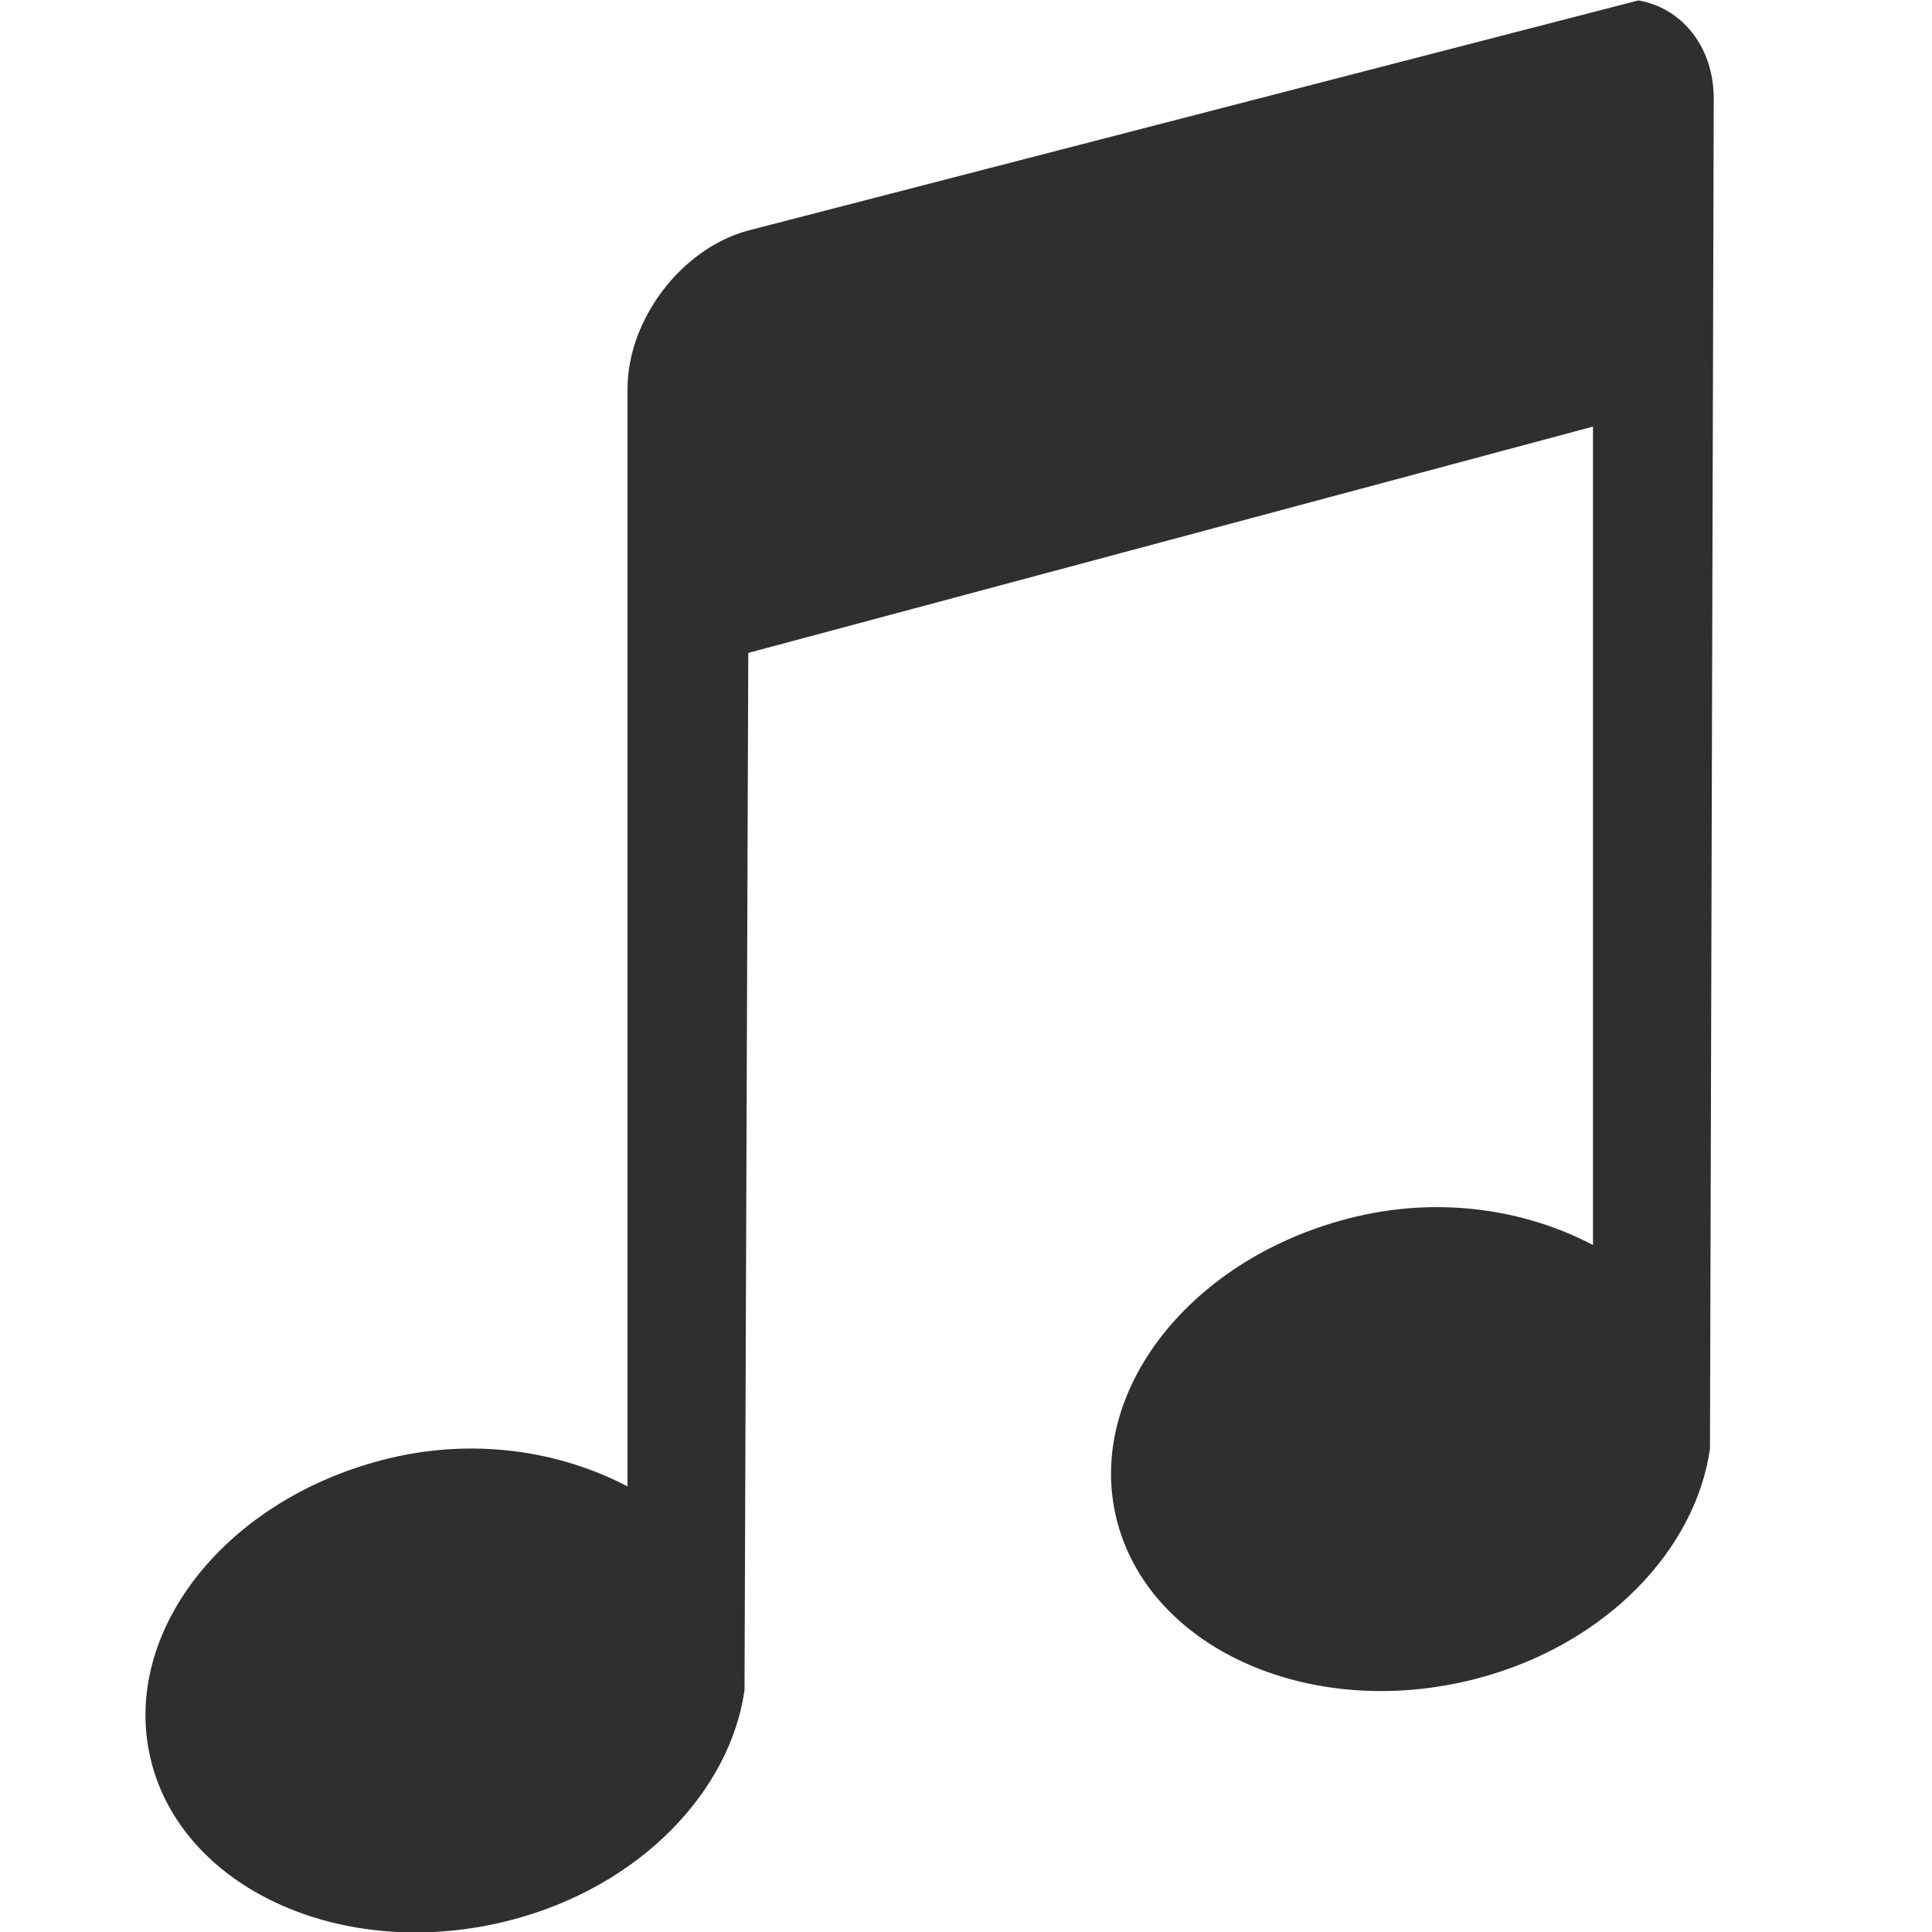
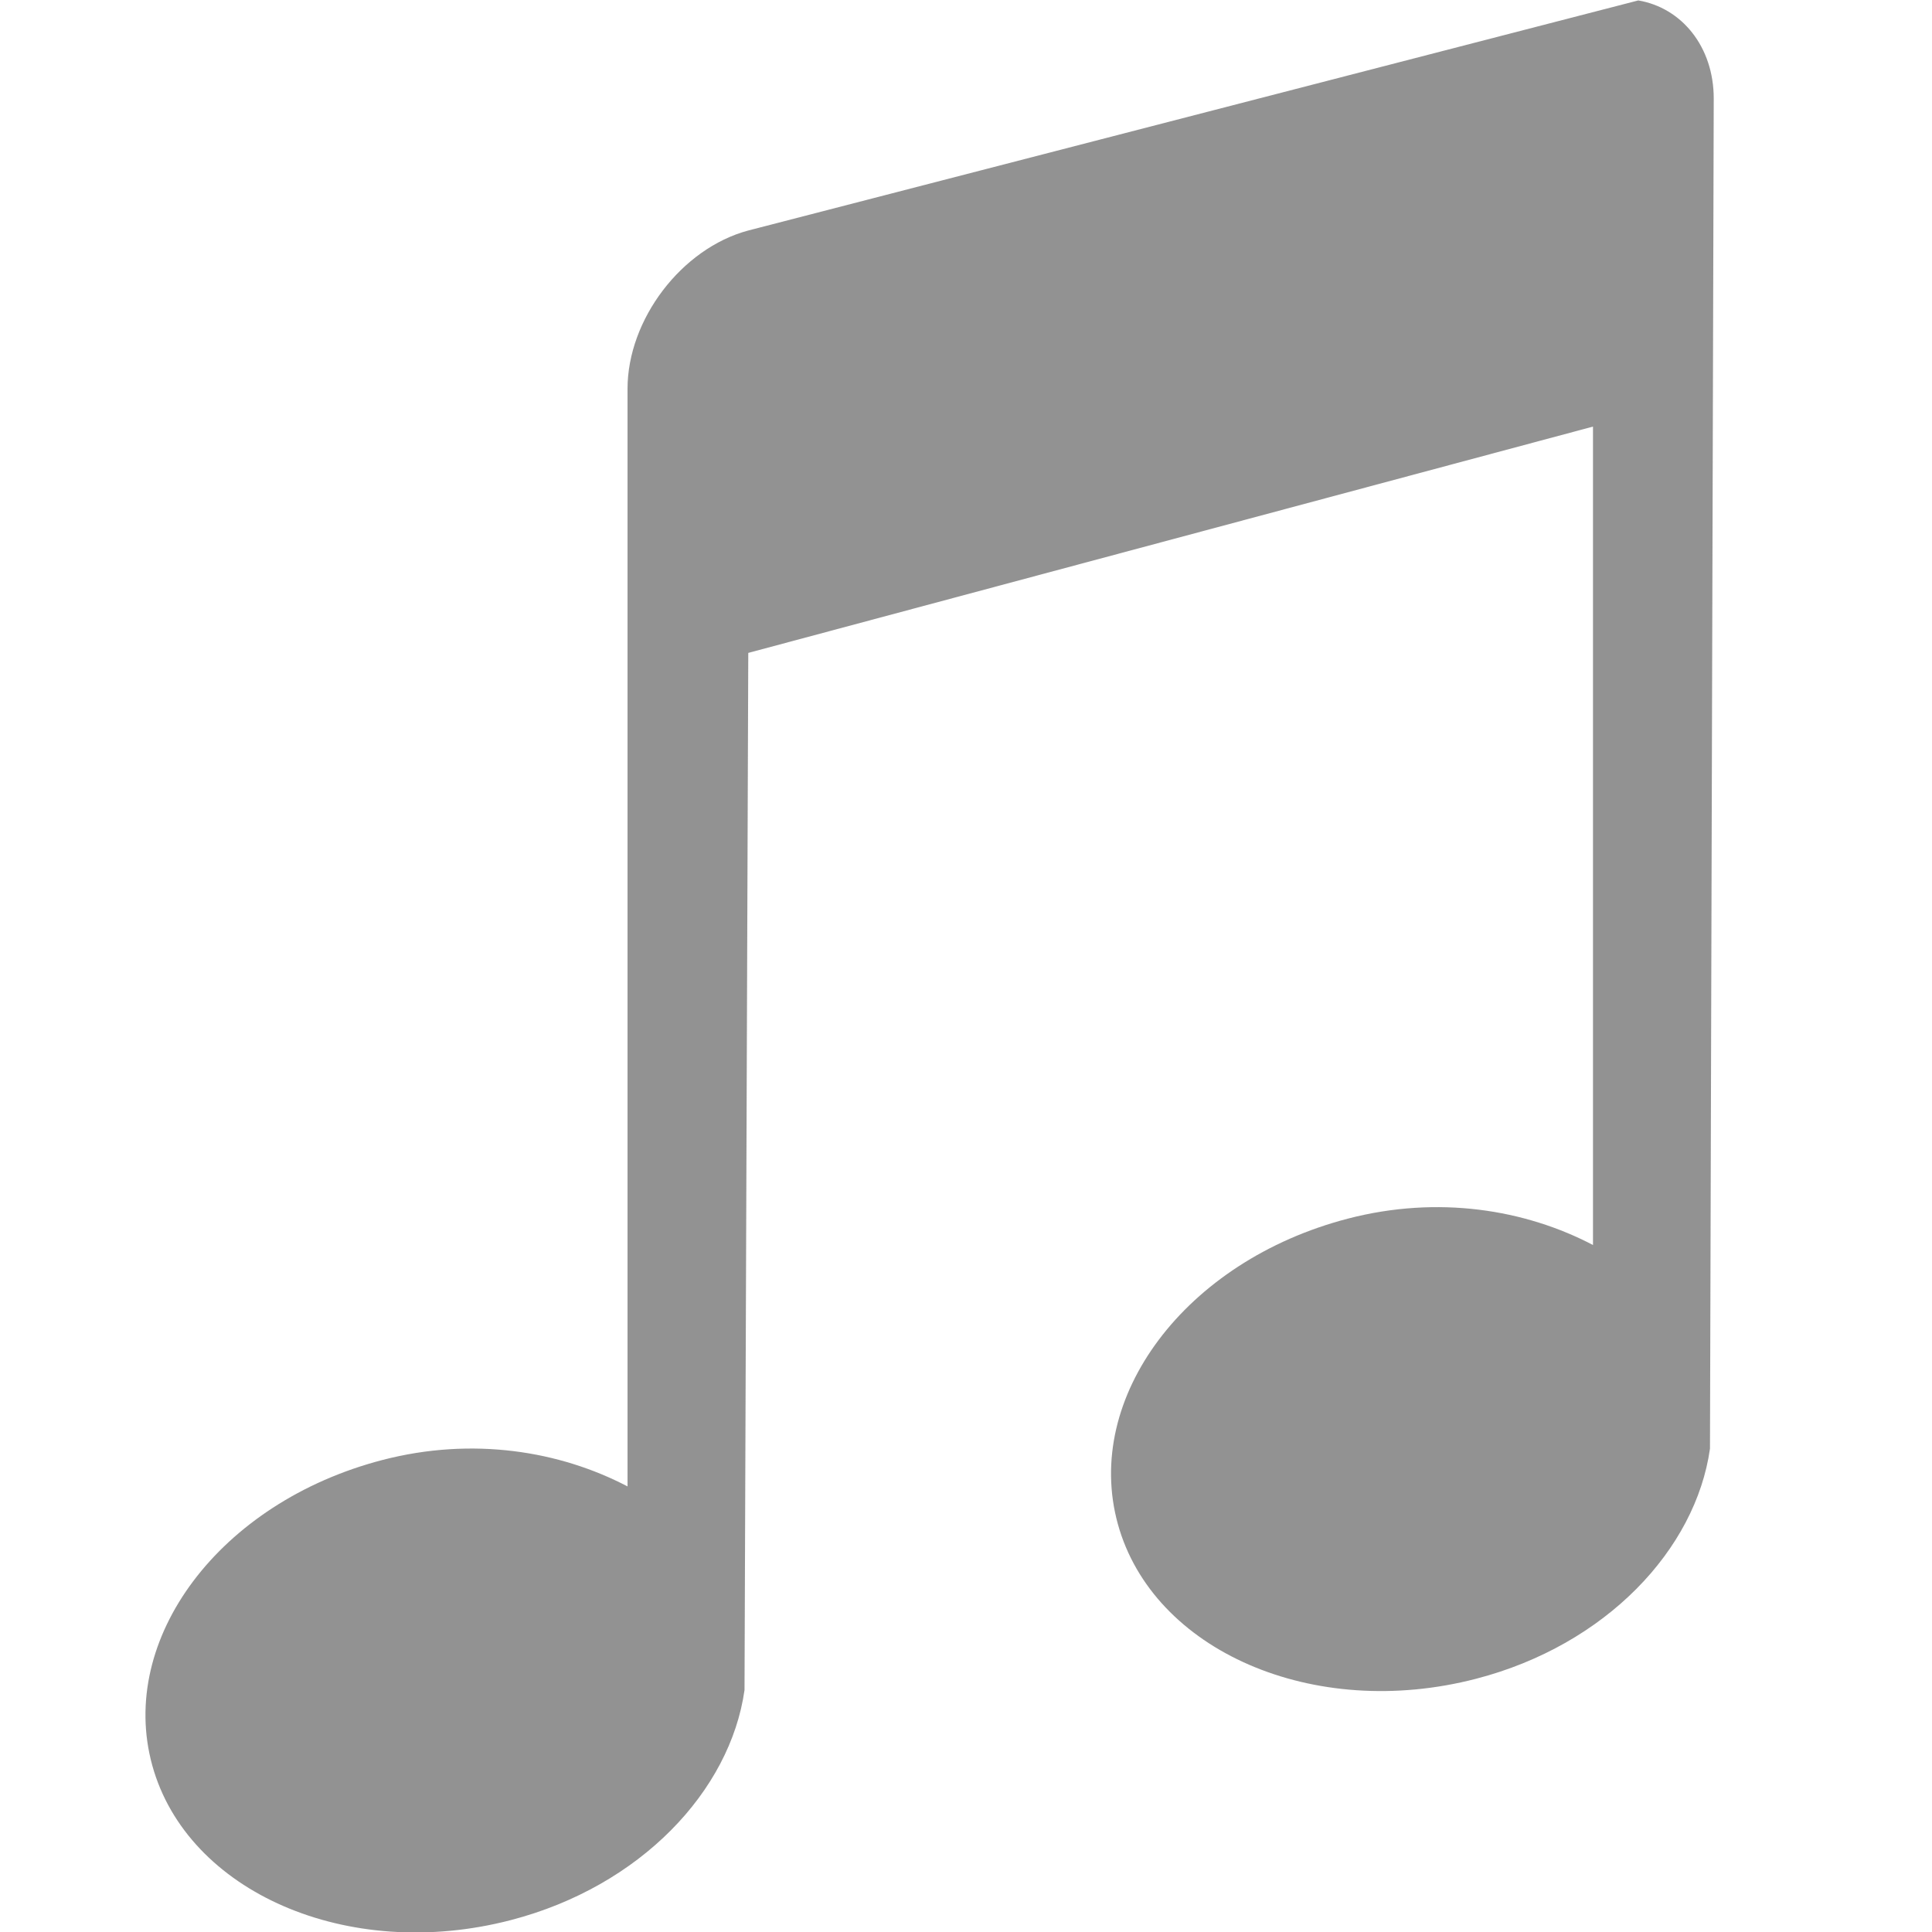
<svg xmlns="http://www.w3.org/2000/svg" version="1.1" width="36" height="36" id="svg3079">
  <defs id="defs3081" />
-   <path style="color:#bebebe;display:inline;overflow:visible;visibility:visible;opacity:0.813;fill:#000000;fill-opacity:1;fill-rule:nonzero;stroke:none;stroke-width:1;marker:none;enable-background:accumulate" d="M 30.527,0.008 13.943,4.295 c -1.246,0.334 -2.25,1.661 -2.25,2.951 l 0,20.451 C 10.43,27.036 8.807,26.768 7.125,27.205 c -3.035,0.789 -4.938,3.339 -4.287,5.693 0.651,2.355 3.642,3.67 6.678,2.881 2.422,-0.629 4.091,-2.41 4.357,-4.287 l 0.07,-19.326 15.74,-4.217 0,15.25 c -1.263,-0.662 -2.884,-0.929 -4.566,-0.492 -3.035,0.789 -4.938,3.339 -4.287,5.693 0.651,2.355 3.64,3.67 6.676,2.881 2.422,-0.629 4.091,-2.41 4.357,-4.287 l 0.07,-25.158 c 0,-0.967 -0.599,-1.692 -1.406,-1.828 z" id="rect2996" />
+   <path style="color:#bebebe;display:inline;overflow:visible;visibility:visible;opacity:0.813;fill:#525252;fill-opacity:0.767;fill-rule:nonzero;stroke:none;stroke-width:1;marker:none;enable-background:accumulate" d="M 30.527,0.008 13.943,4.295 c -1.246,0.334 -2.25,1.661 -2.25,2.951 l 0,20.451 C 10.43,27.036 8.807,26.768 7.125,27.205 c -3.035,0.789 -4.938,3.339 -4.287,5.693 0.651,2.355 3.642,3.67 6.678,2.881 2.422,-0.629 4.091,-2.41 4.357,-4.287 l 0.07,-19.326 15.74,-4.217 0,15.25 c -1.263,-0.662 -2.884,-0.929 -4.566,-0.492 -3.035,0.789 -4.938,3.339 -4.287,5.693 0.651,2.355 3.64,3.67 6.676,2.881 2.422,-0.629 4.091,-2.41 4.357,-4.287 l 0.07,-25.158 c 0,-0.967 -0.599,-1.692 -1.406,-1.828 z" id="rect2996" />
</svg>
